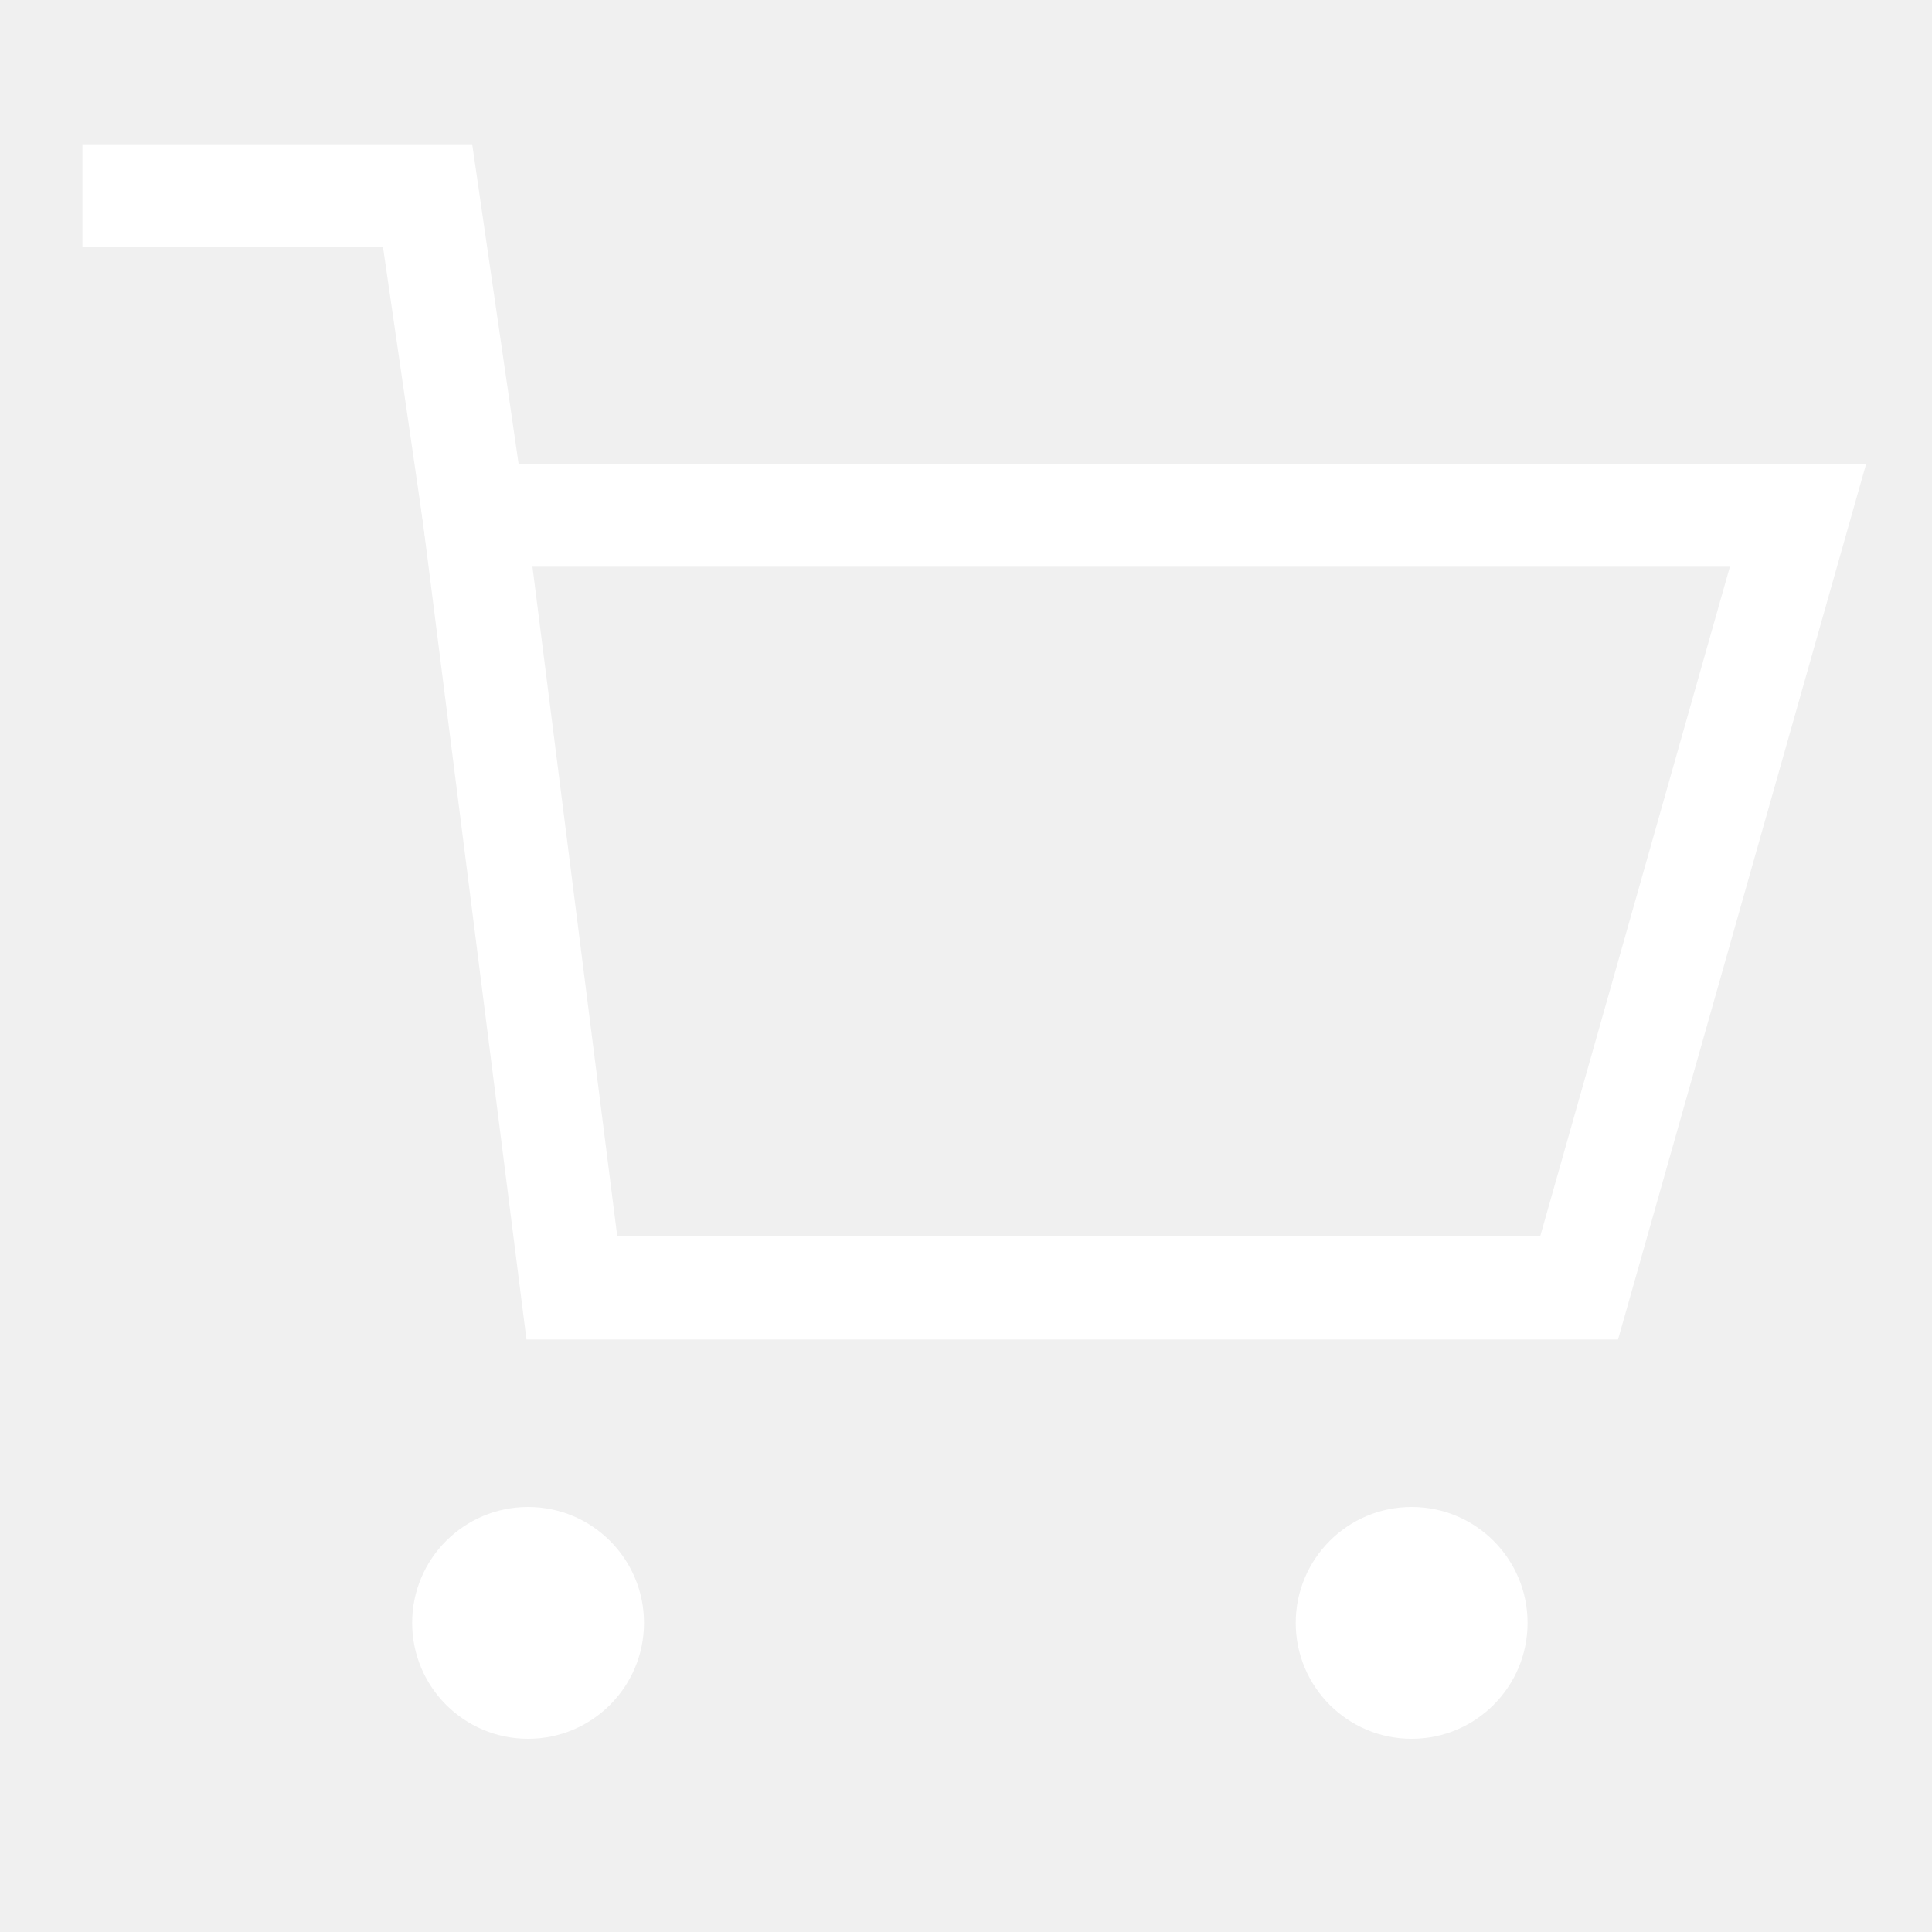
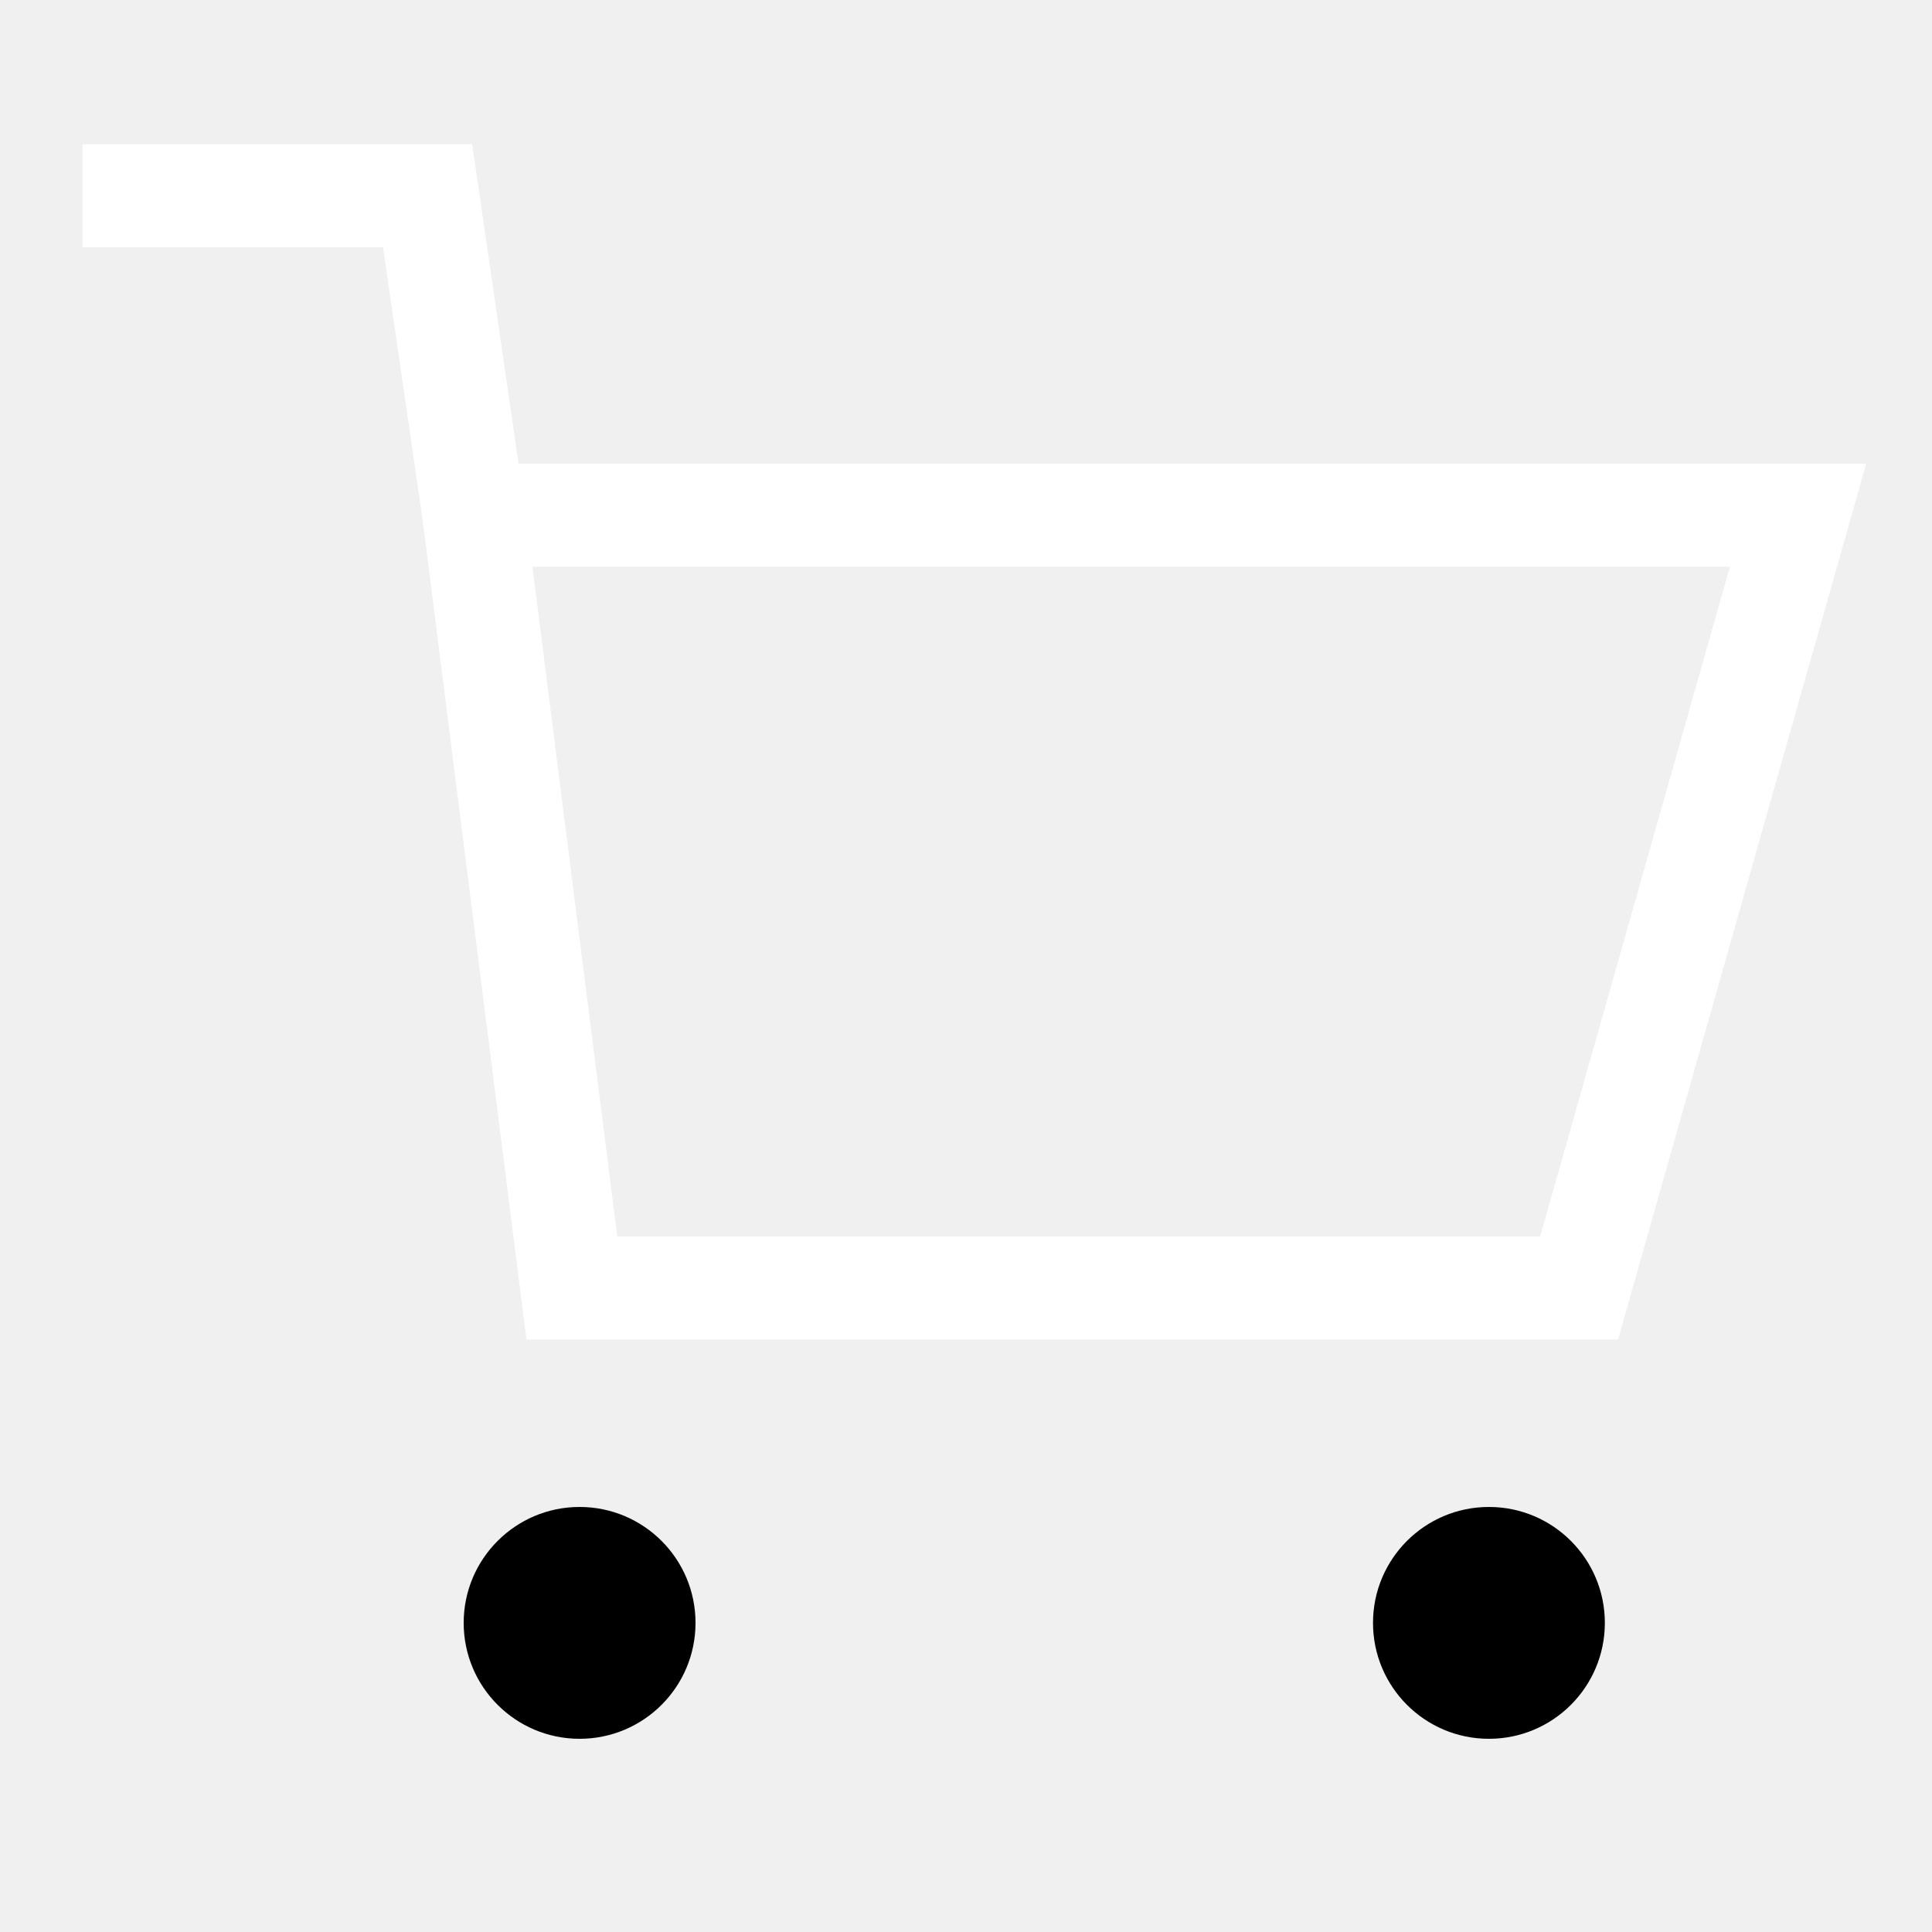
<svg xmlns="http://www.w3.org/2000/svg" version="1.1" id="Layer_1" x="0px" y="0px" viewBox="0 0 75 75" style="enable-background:new 0 0 75 75;" xml:space="preserve">
  <style type="text/css">
	.st0{fill:none;stroke:#FFFFFF;stroke-width:4;}
- 	.st1{fill:#FFFFFF;}
+ 	.st1{fill:currentColor;}
	.st2{fill:none;stroke:#FFFFFF;stroke-width:4;stroke-linecap:square;}
</style>
  <g>
    <g transform="translate(-914, -26)">
      <g transform="translate(25, 14)">
        <g transform="translate(424, 8)">
          <g transform="translate(466, 5)">
            <polygon class="st0" points="68.8,19 17.4,19 21.2,49 60.3,49      " />
-             <circle class="st1" cx="19.5" cy="62" r="4.5" />
-             <circle class="st1" cx="53.8" cy="62" r="4.5" />
+             <circle class="st1" cx="21.5" cy="62" r="4.5" />
+             <circle class="st1" cx="56.8" cy="62" r="4.5" />
            <polyline class="st2" points="17.4,19 15.6,6.6 4.2,6.6      " />
          </g>
        </g>
      </g>
    </g>
  </g>
</svg>
